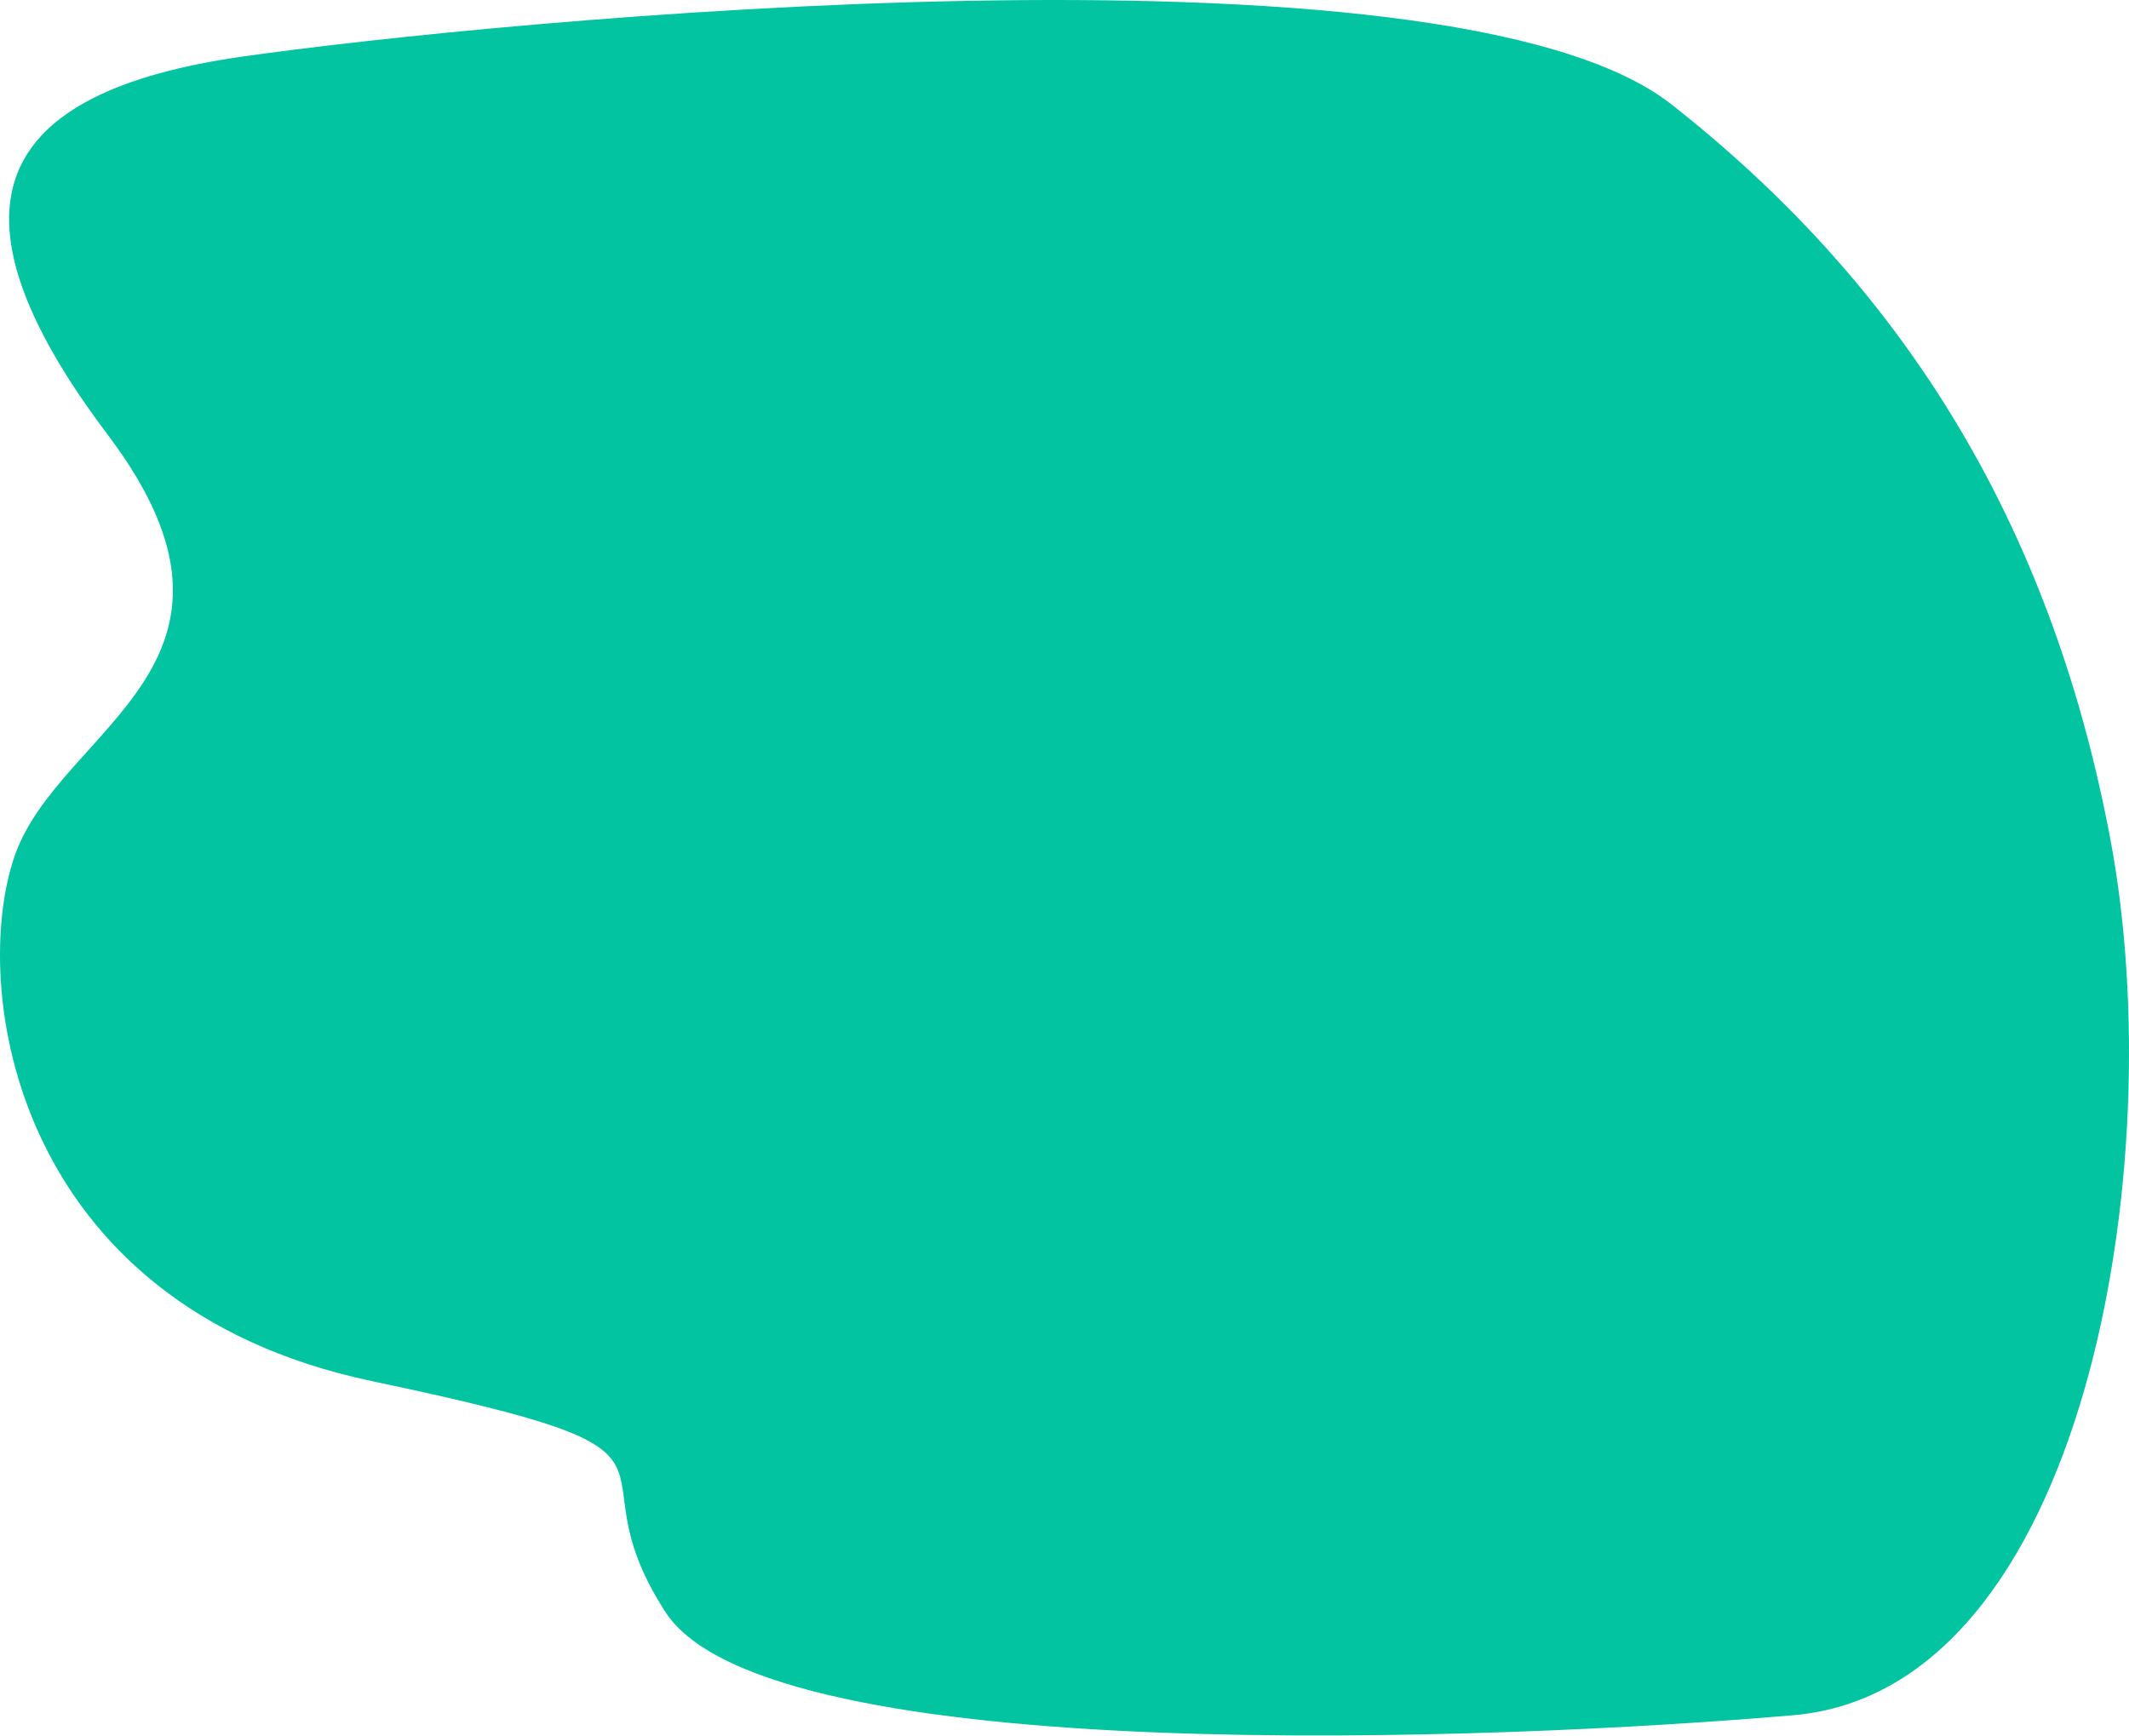
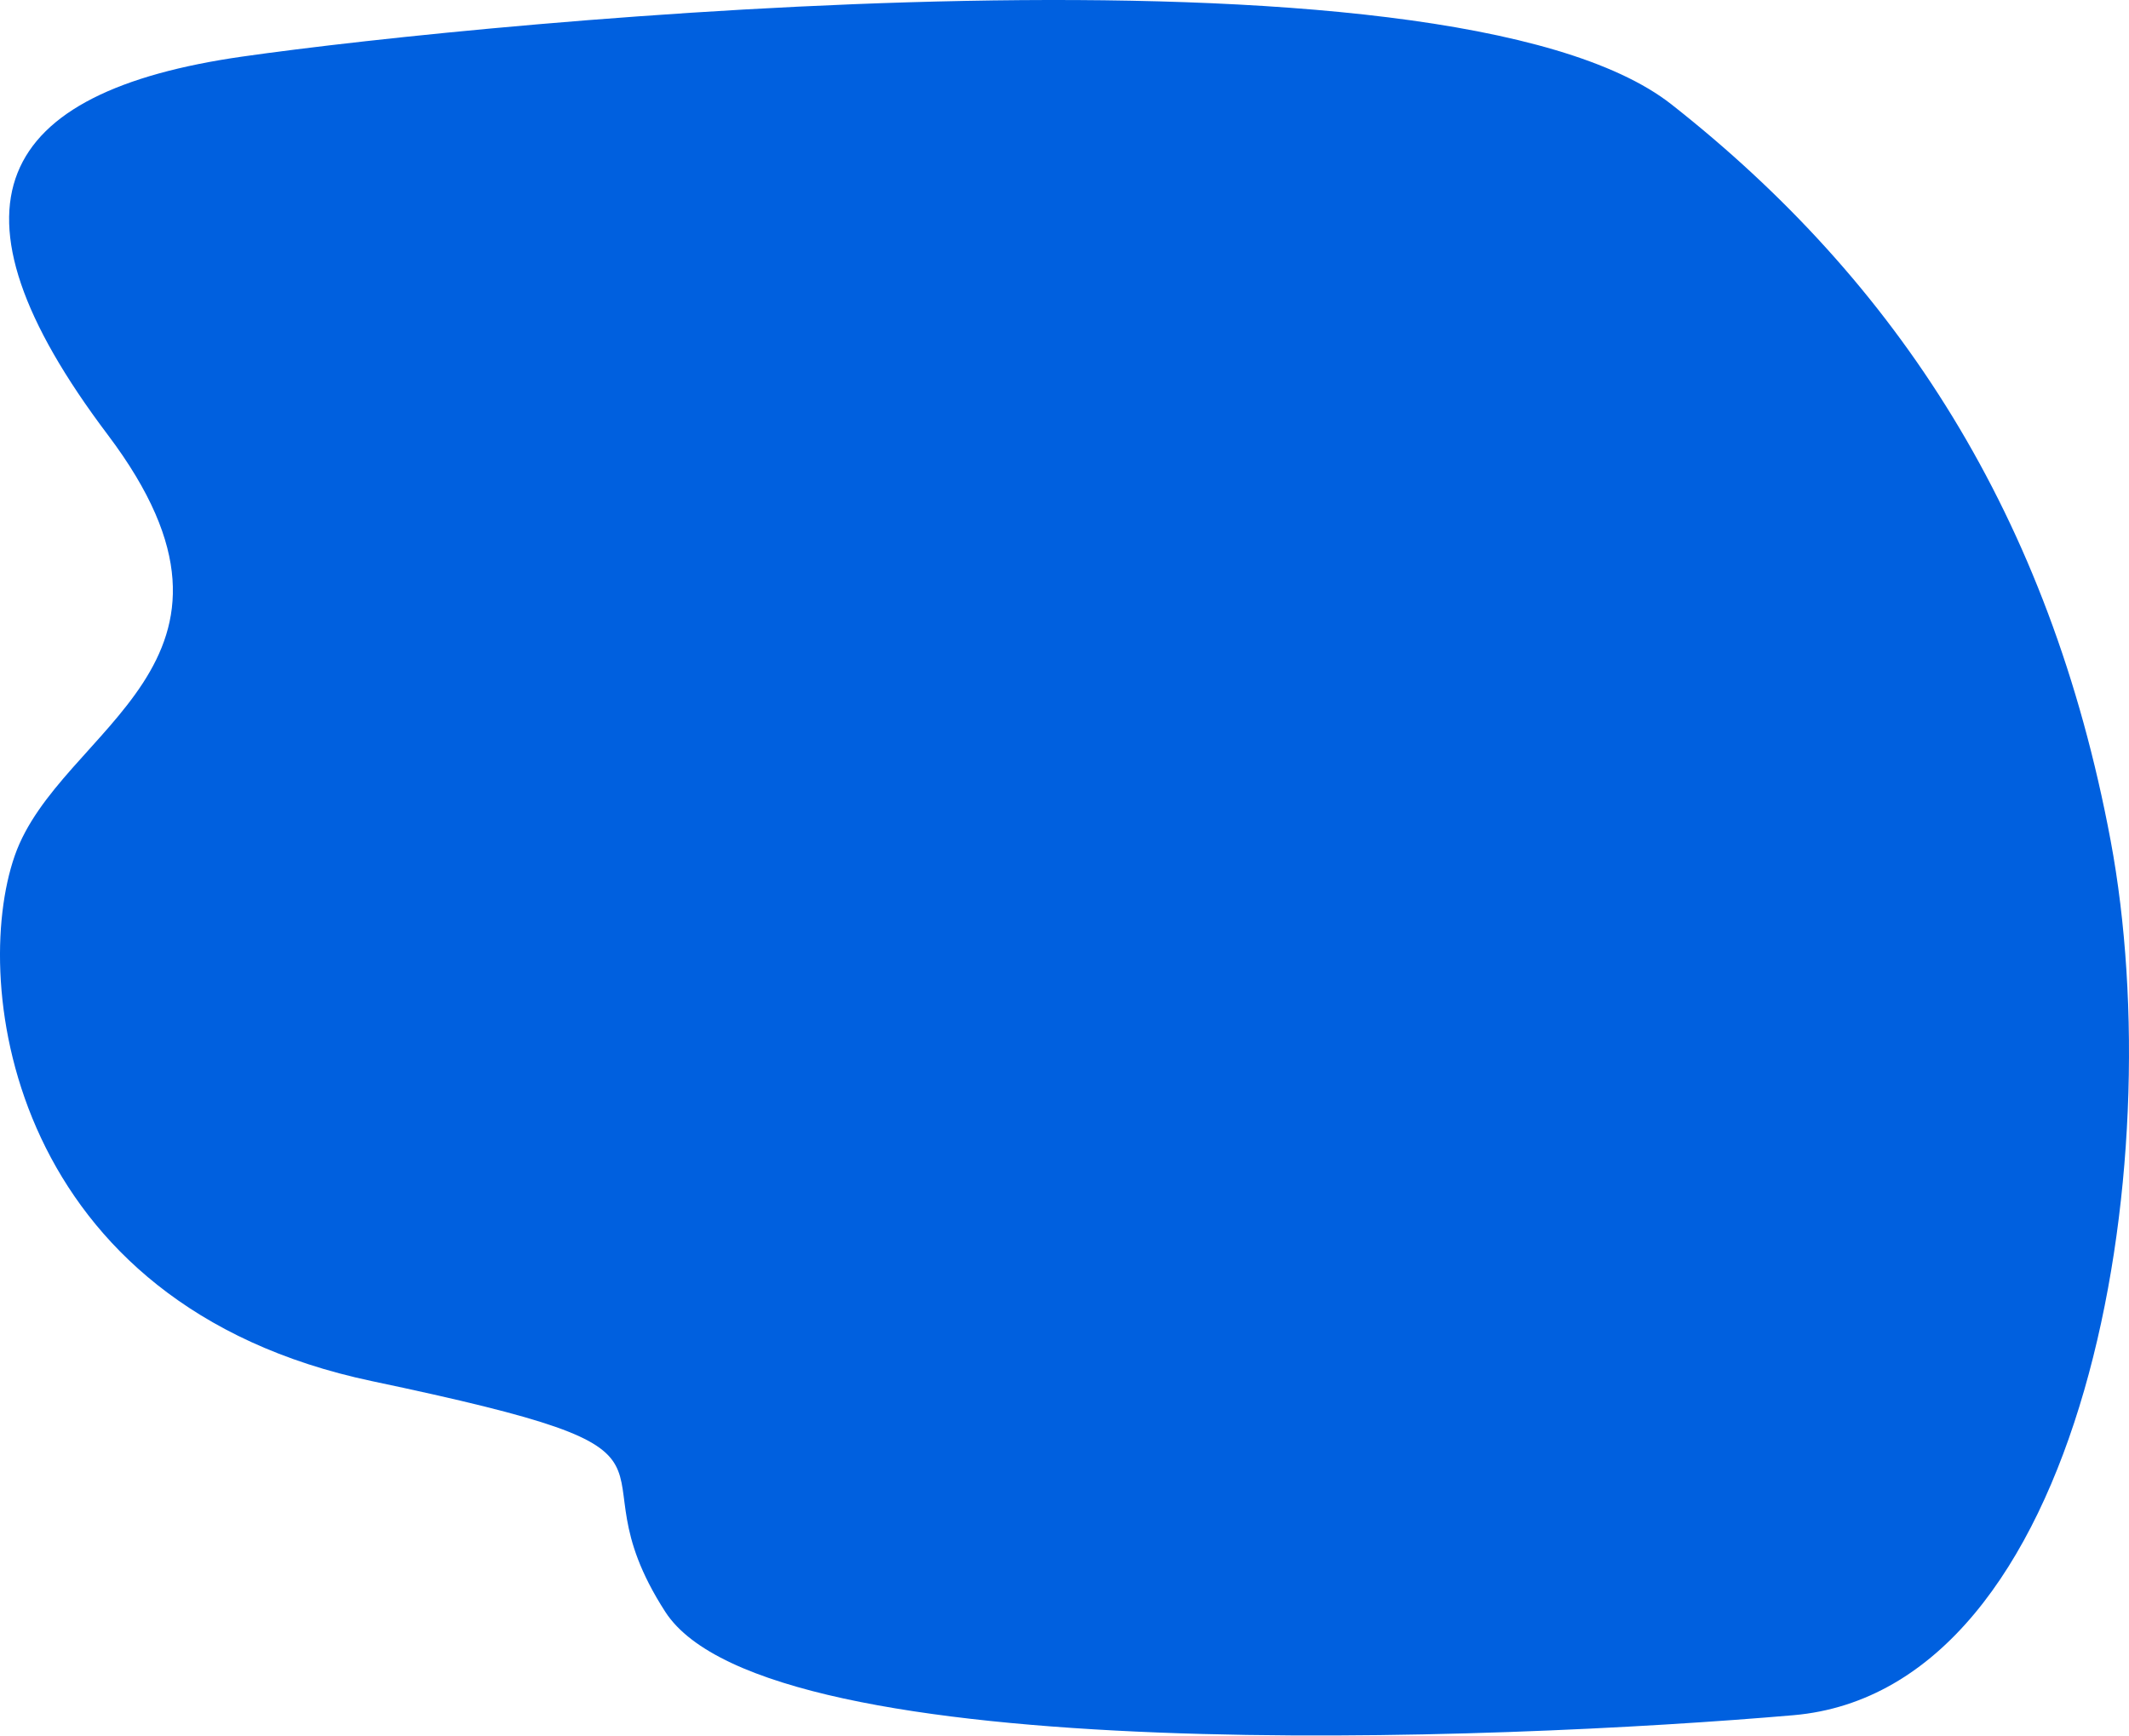
<svg xmlns="http://www.w3.org/2000/svg" width="1141.394" height="930.649" viewBox="0 0 1141.394 930.649">
-   <path id="Caminho_201" data-name="Caminho 201" d="M648.773,297.288c-54.979-85.158,36.415-82.9-157.263-123.728S275.951-39.289,300-108.227s142.6-102.73,49.824-225.737S289.7-517.8,421.987-536.721s645.556-69.284,766.262,25.683,202.733,220.33,235.377,394.7-13.745,455.529-170.09,469.046S703.752,382.447,648.773,297.288Z" transform="translate(-292.087 567.065)" fill="#03c4a1" />
+   <path id="Caminho_201" data-name="Caminho 201" d="M648.773,297.288c-54.979-85.158,36.415-82.9-157.263-123.728S275.951-39.289,300-108.227s142.6-102.73,49.824-225.737S289.7-517.8,421.987-536.721s645.556-69.284,766.262,25.683,202.733,220.33,235.377,394.7-13.745,455.529-170.09,469.046S703.752,382.447,648.773,297.288Z" transform="translate(-292.087 567.065)" fill="#0060df" />
</svg>
